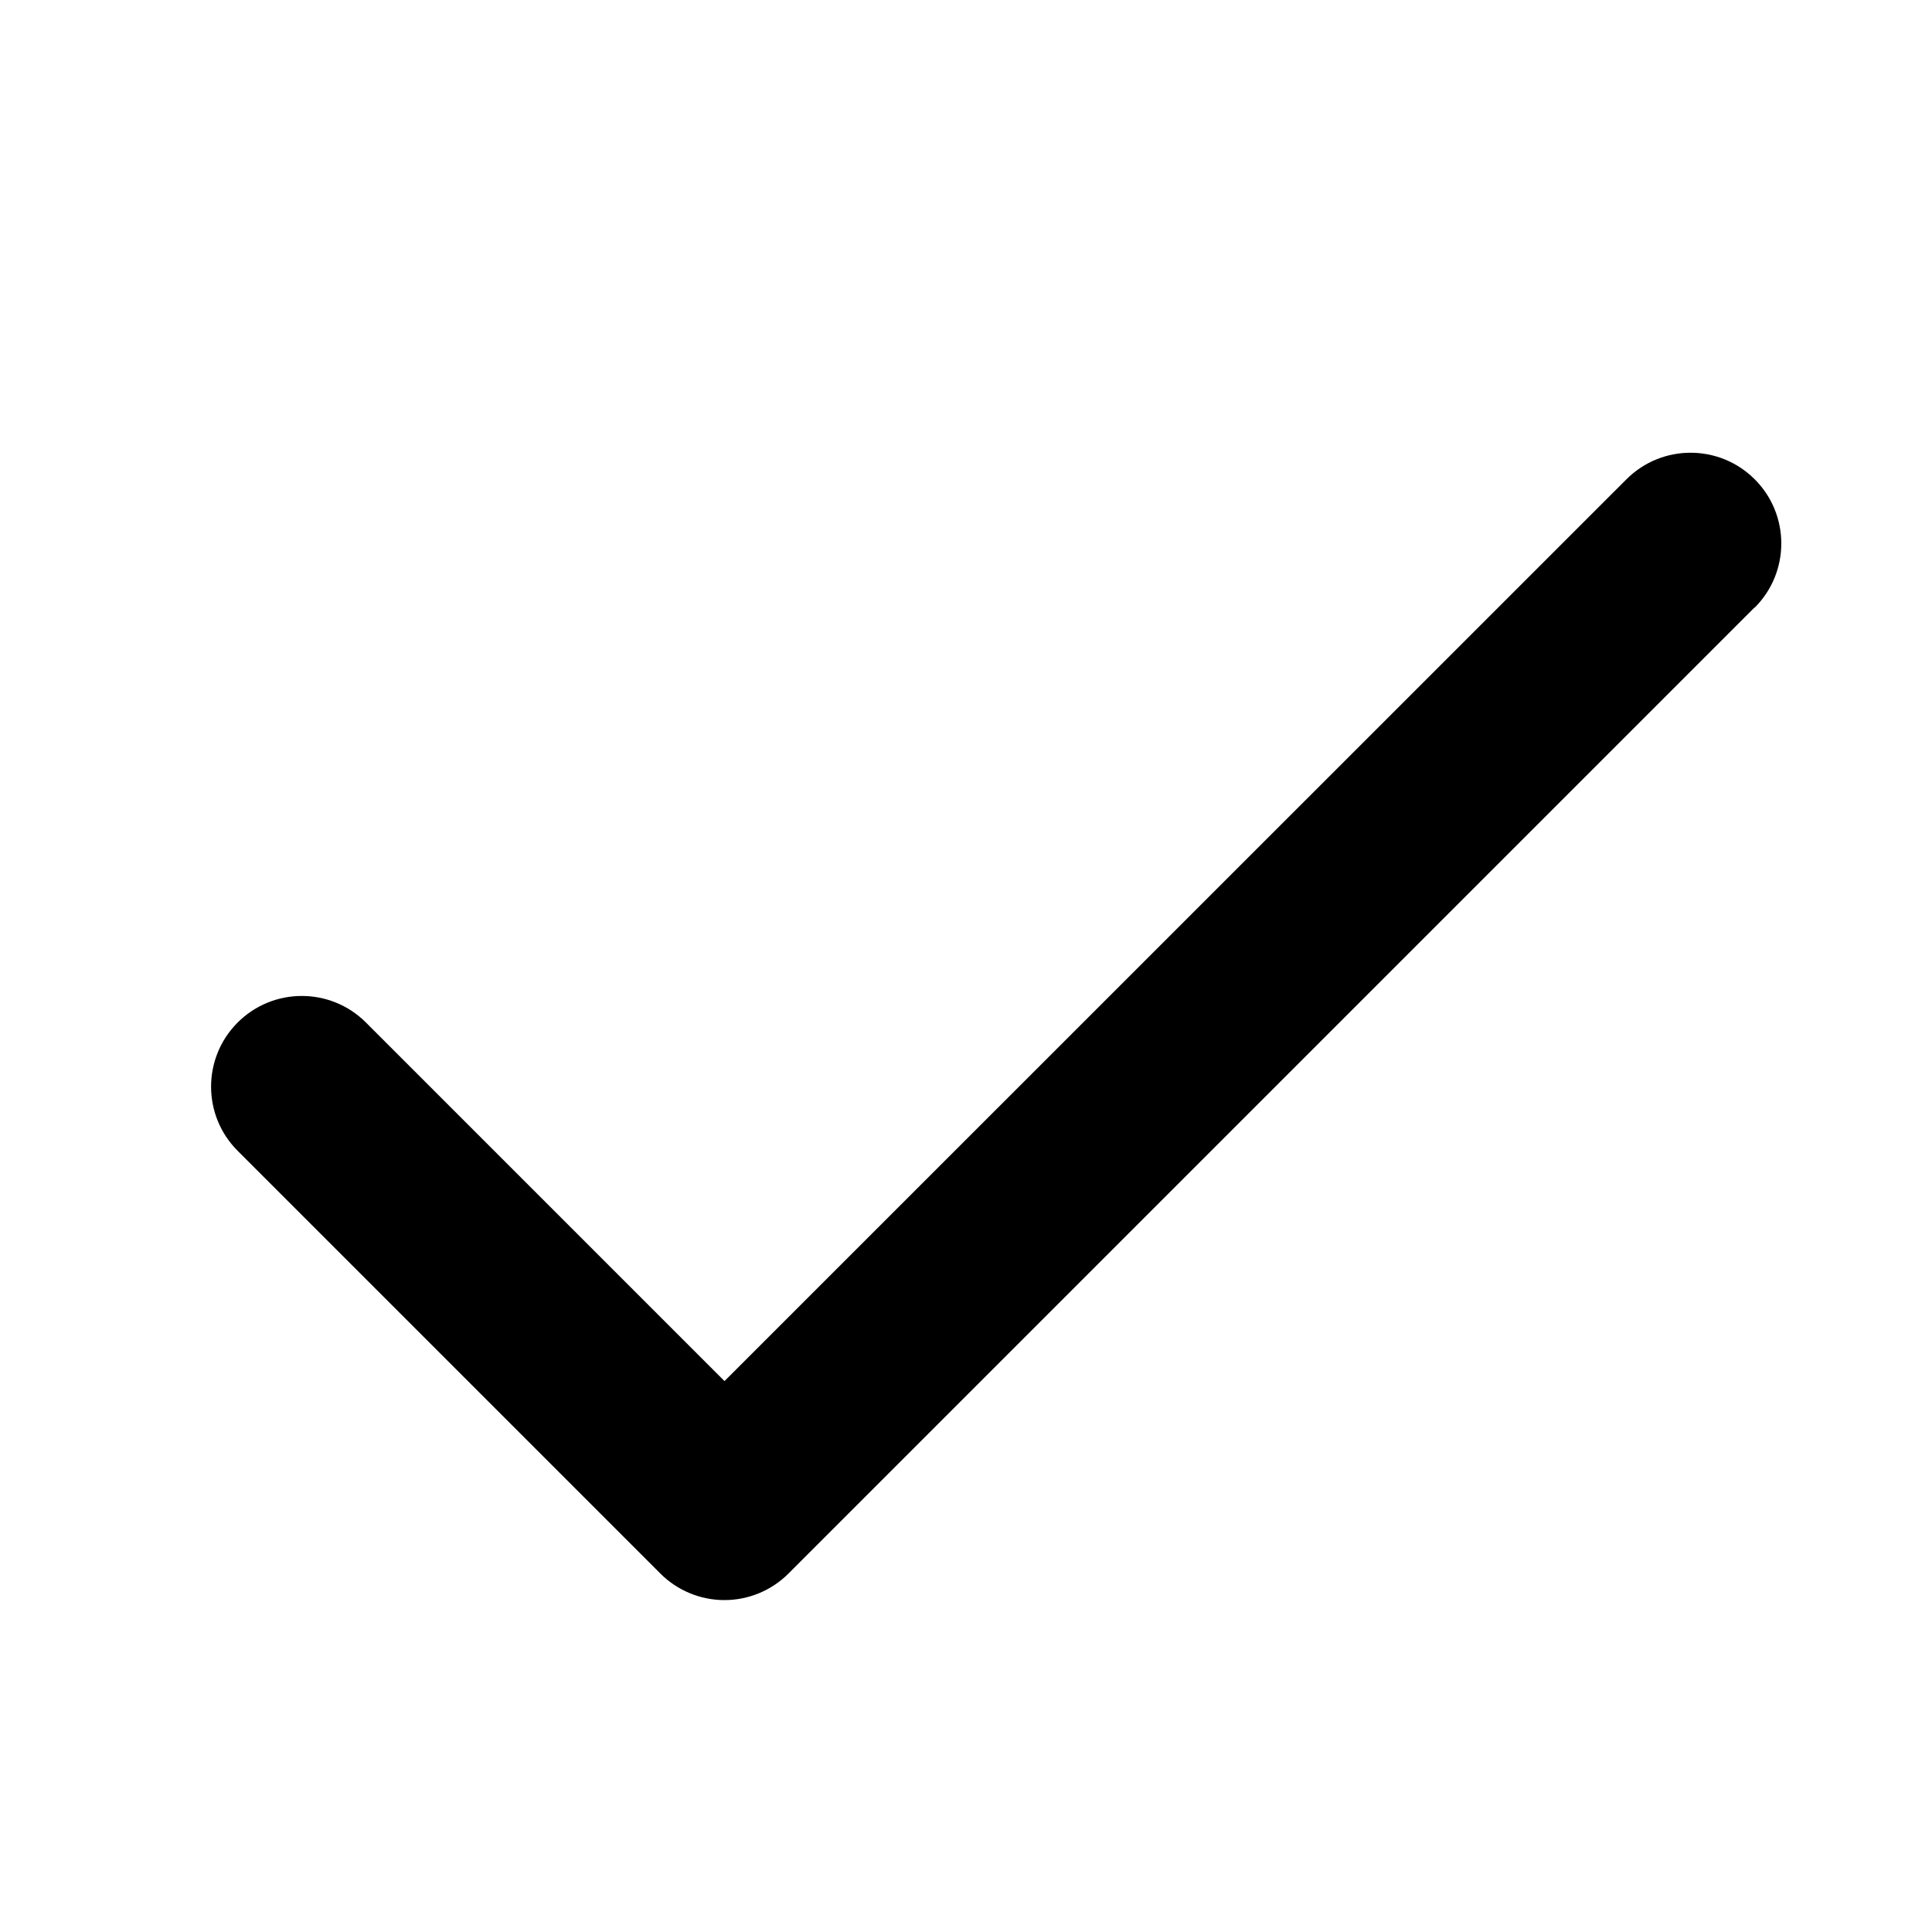
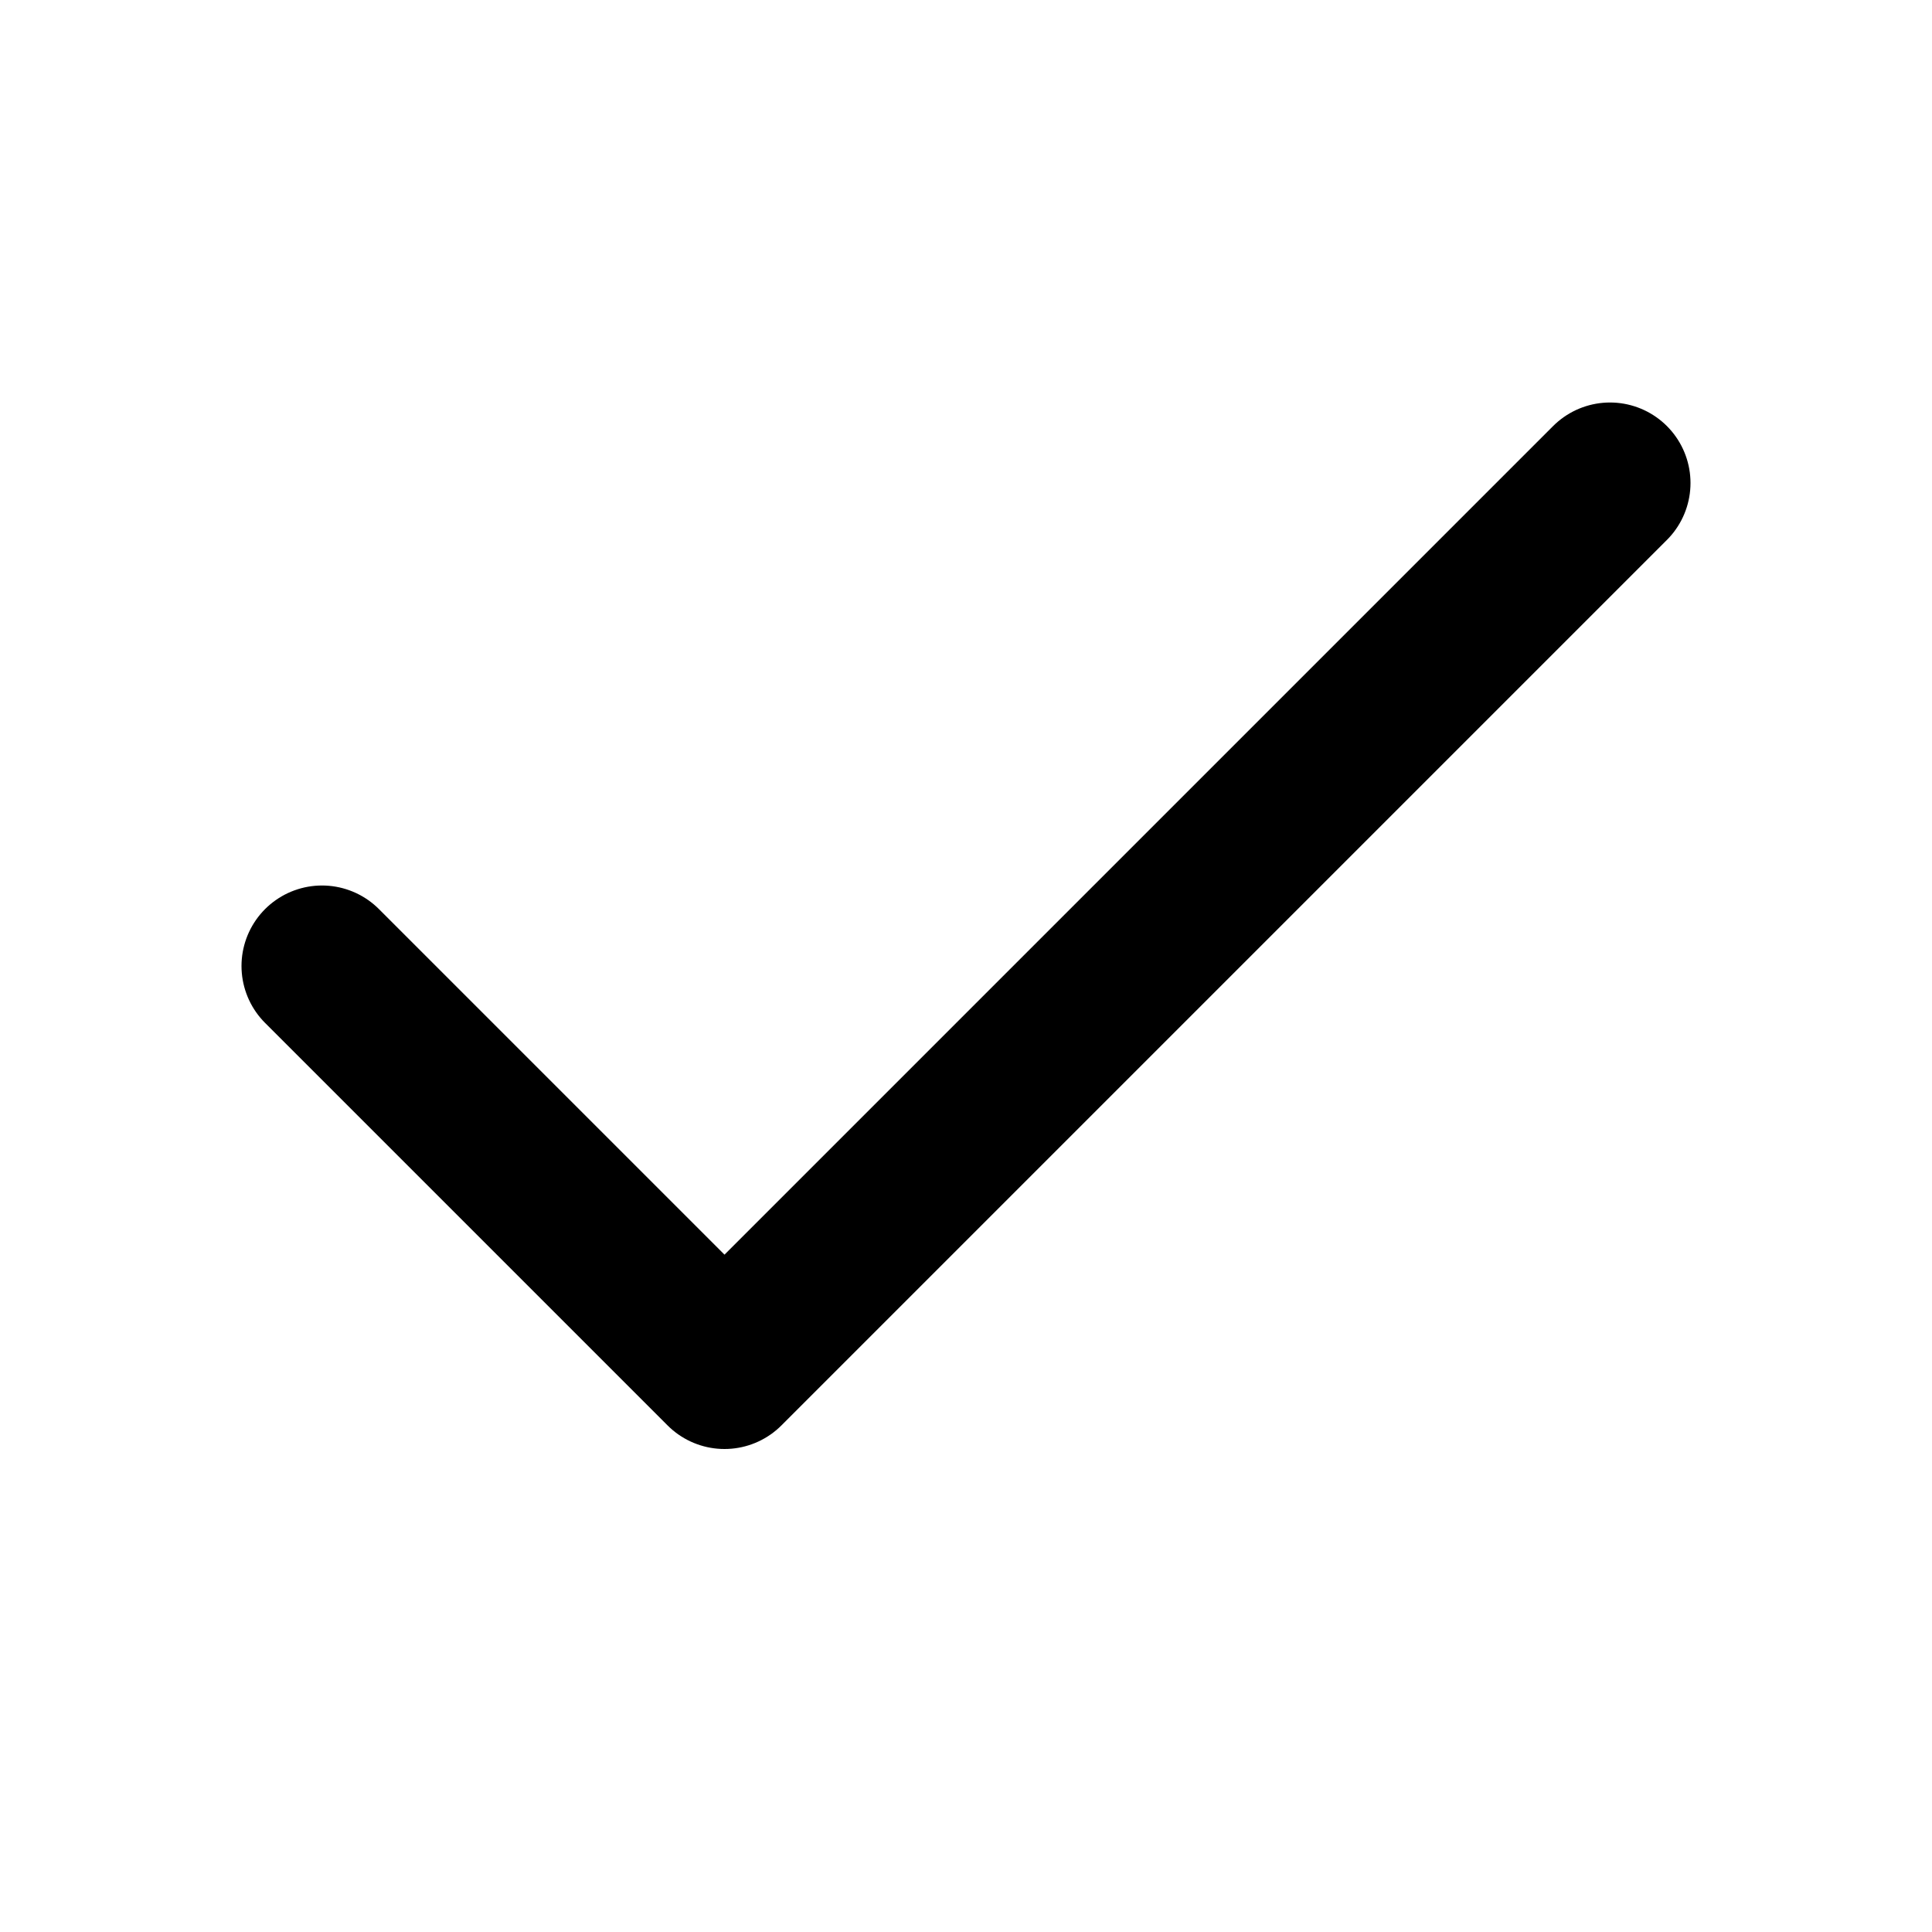
- <svg xmlns="http://www.w3.org/2000/svg" viewBox="0 0 256 256" fill="currentColor">
-   <path d="M232.49,80.49l-128,128a12,12,0,0,1-17,0l-56-56a12,12,0,1,1,17-17L96,183,215.51,63.51a12,12,0,0,1,17,17Z" />
+ <svg xmlns="http://www.w3.org/2000/svg" class="lucide lucide-check" width="24" height="24" viewBox="0 0 24 24" fill="none" stroke="currentColor" stroke-width="2" stroke-linecap="round" stroke-linejoin="round">
+   <path d="M20 6 9 17l-5-5" />
</svg>
